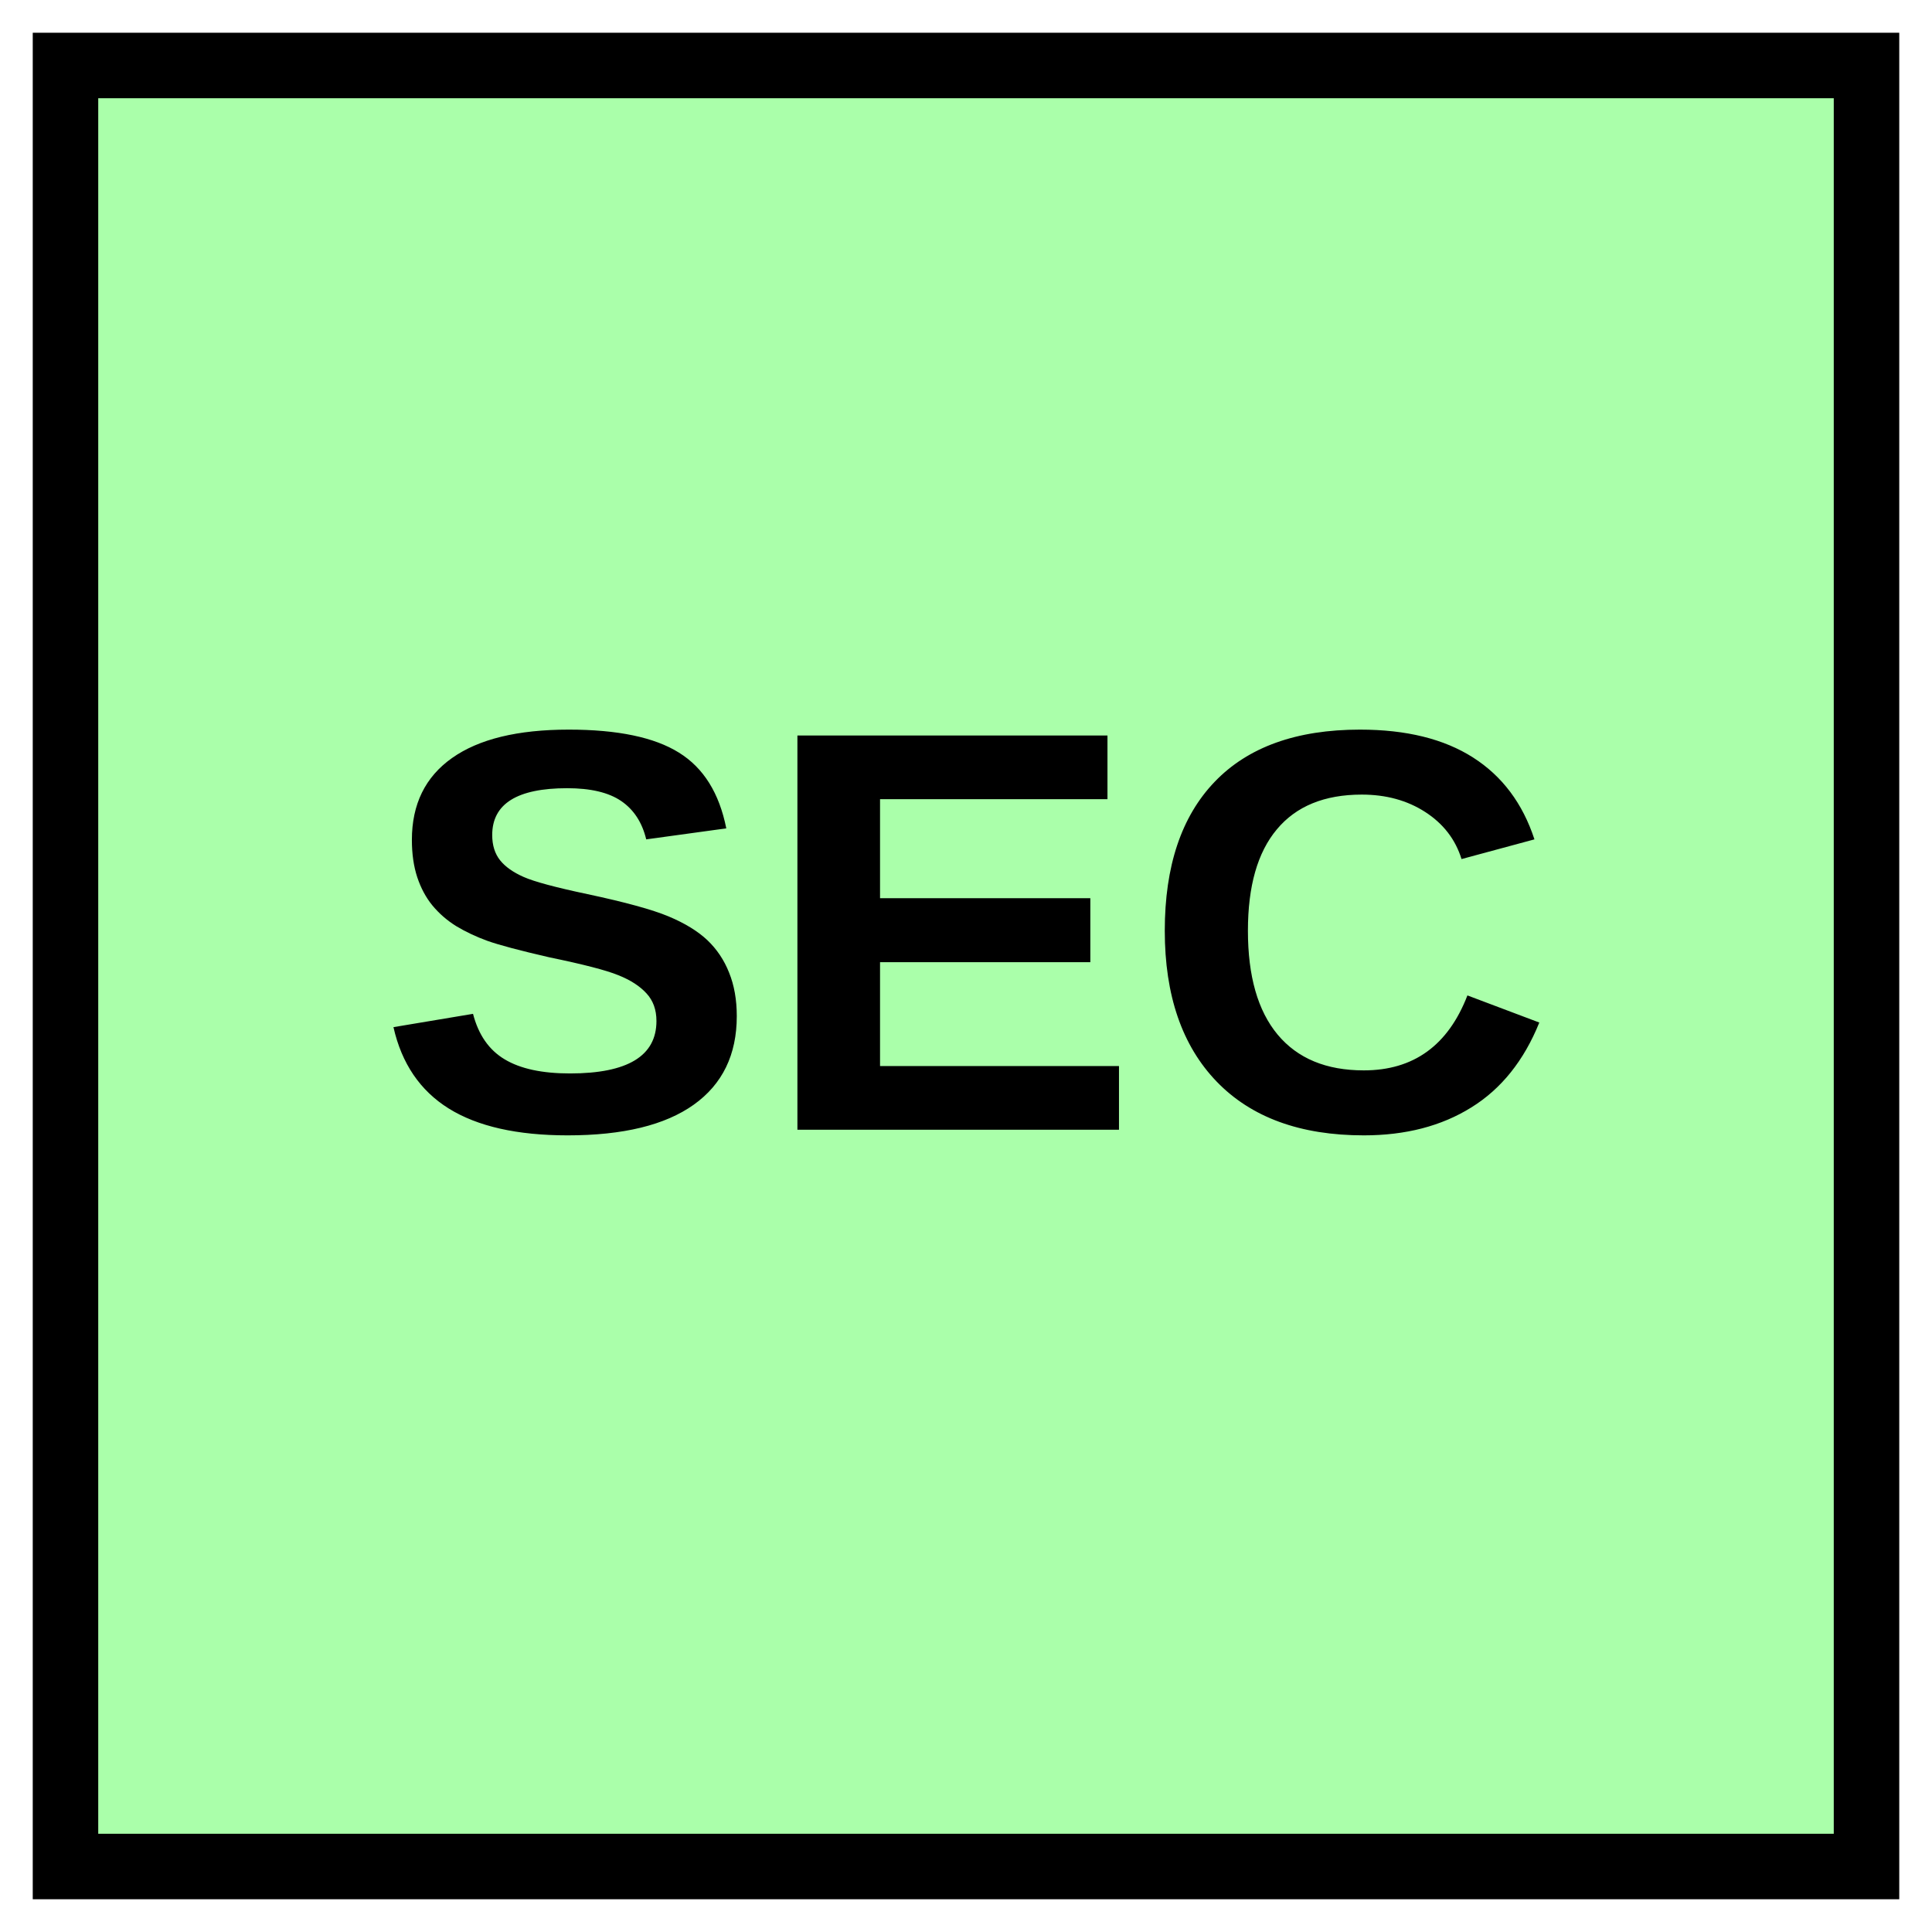
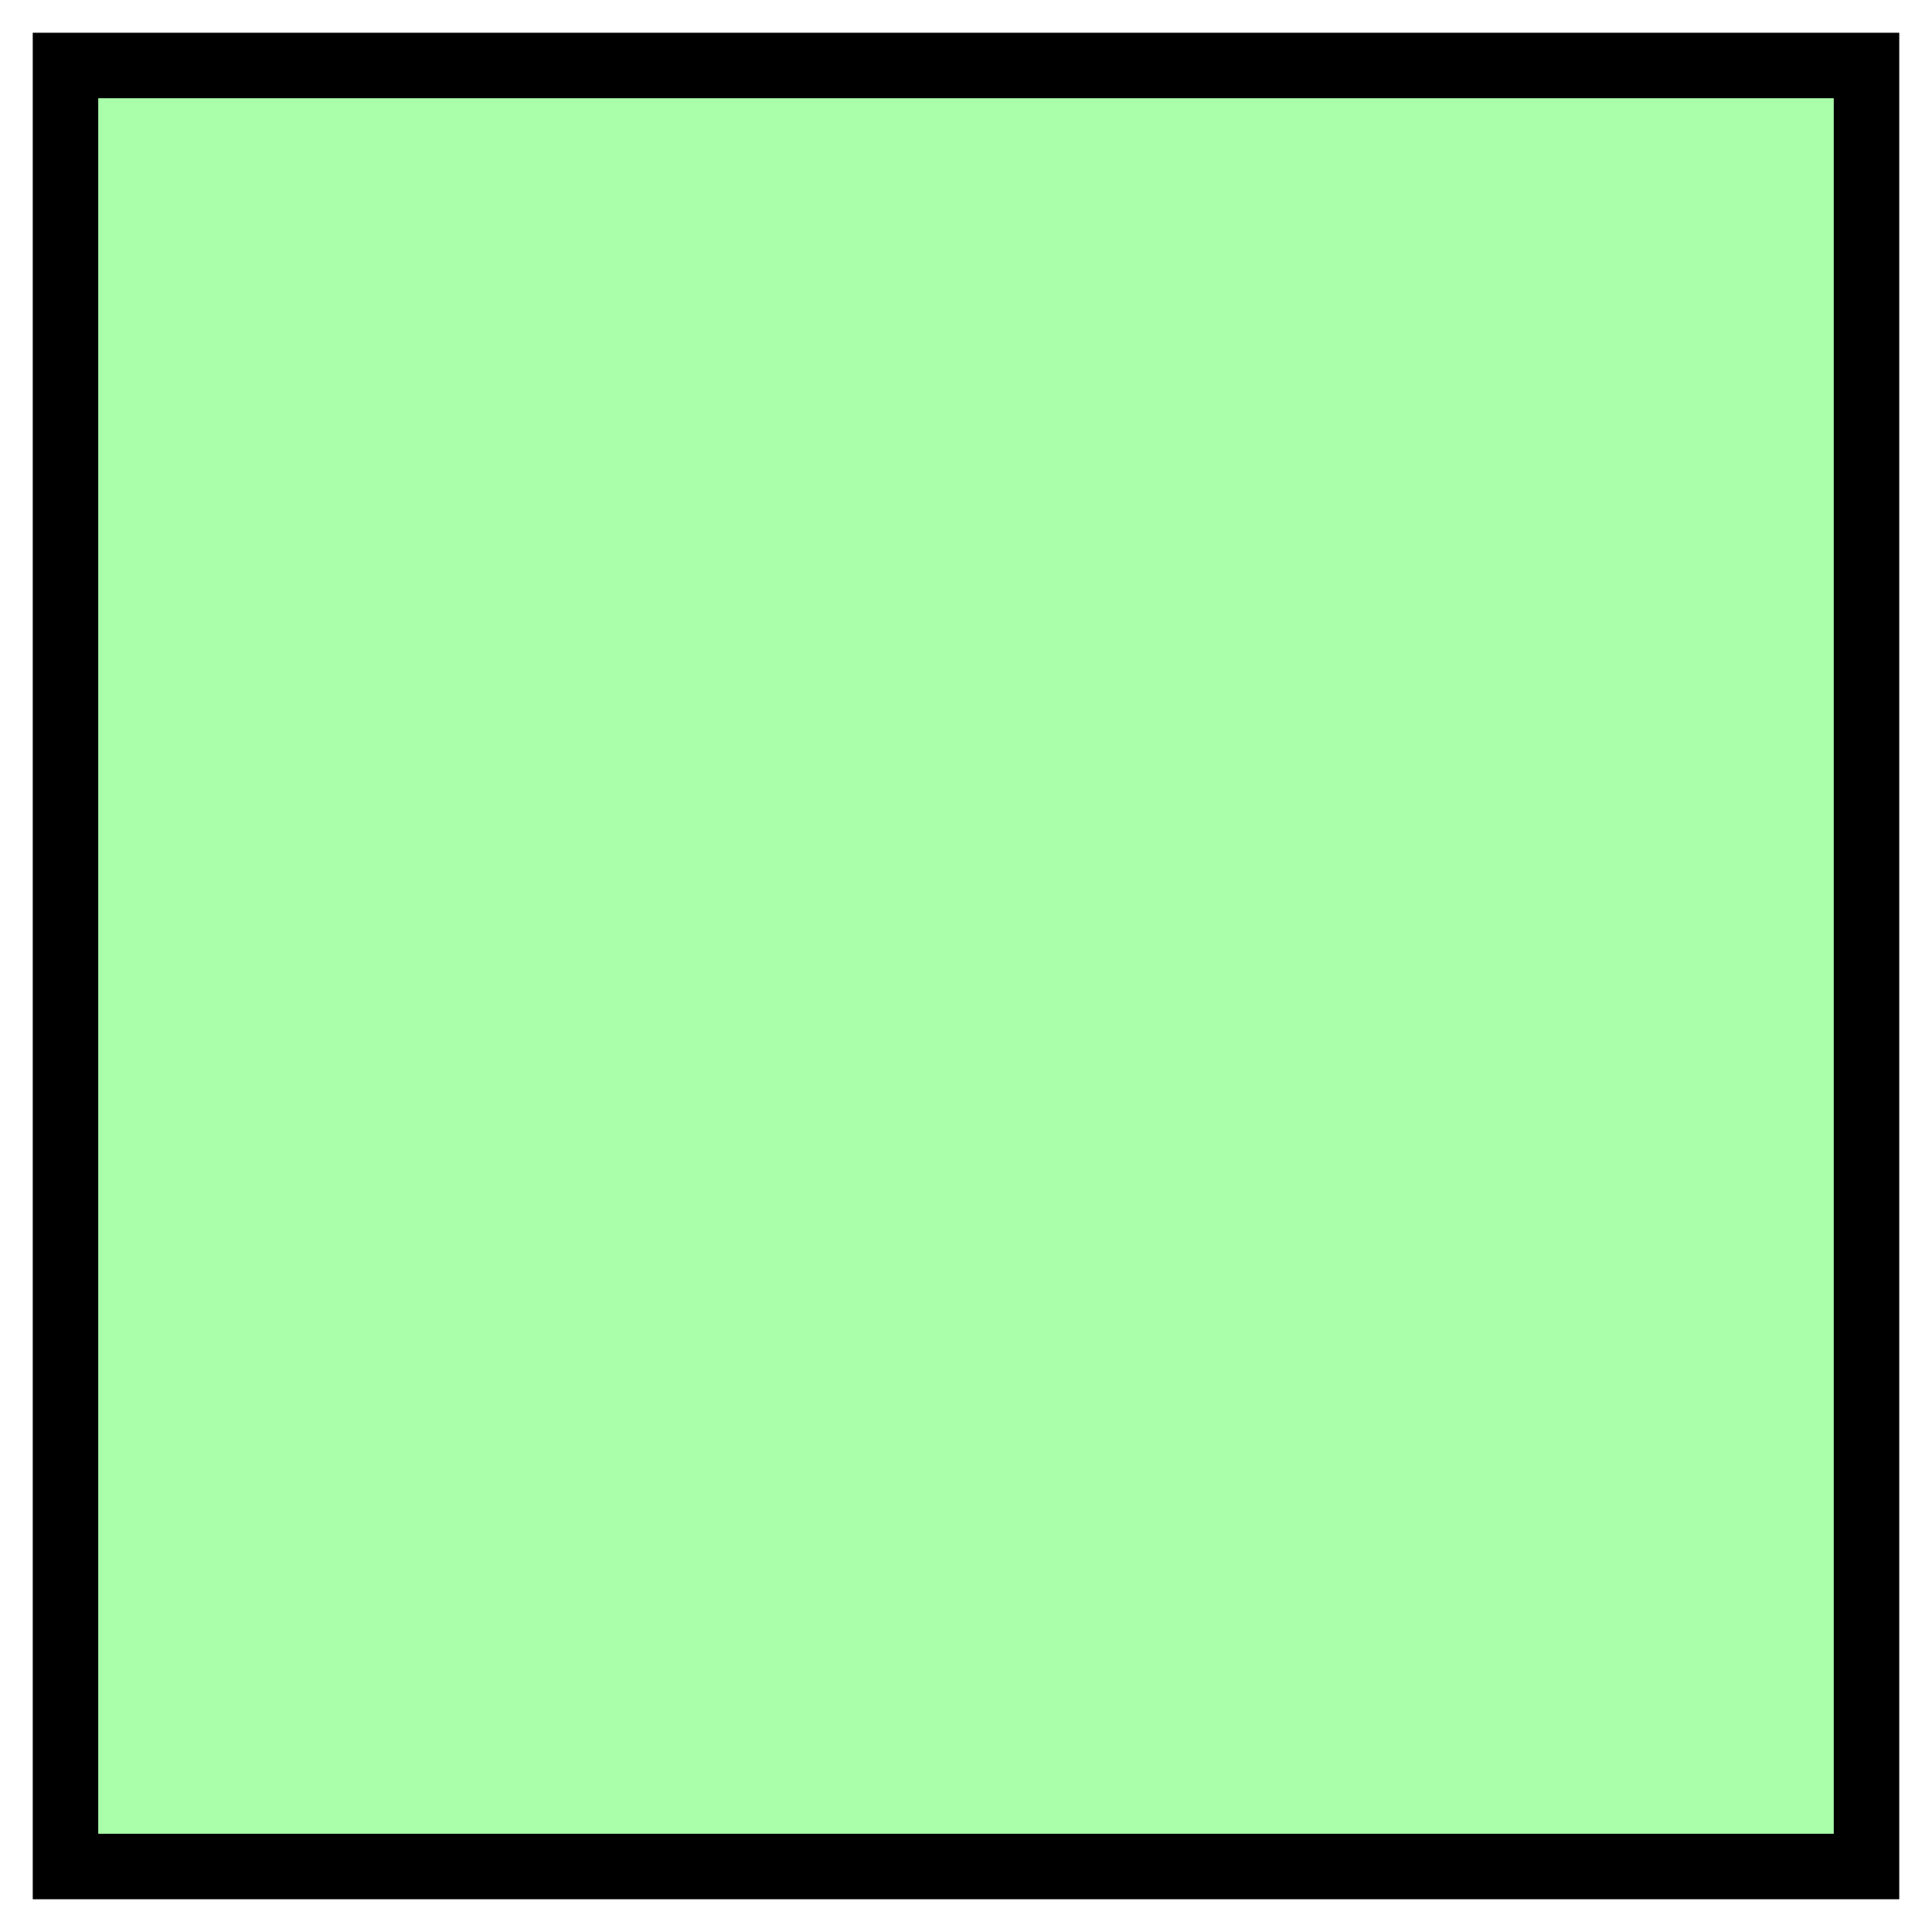
<svg xmlns="http://www.w3.org/2000/svg" version="1.2" baseProfile="tiny" width="113.28" height="113.28" viewBox="41 41 118 118">
  <path d="M45,45 l110,0 0,110 -110,0 z" stroke-width="4" stroke="black" fill="rgb(170,255,170)" fill-opacity="1" />
-   <text x="100" y="110" text-anchor="middle" font-size="35" font-family="Arial" font-weight="bold" stroke-width="4" stroke="none" fill="black">SEC</text>
</svg>
